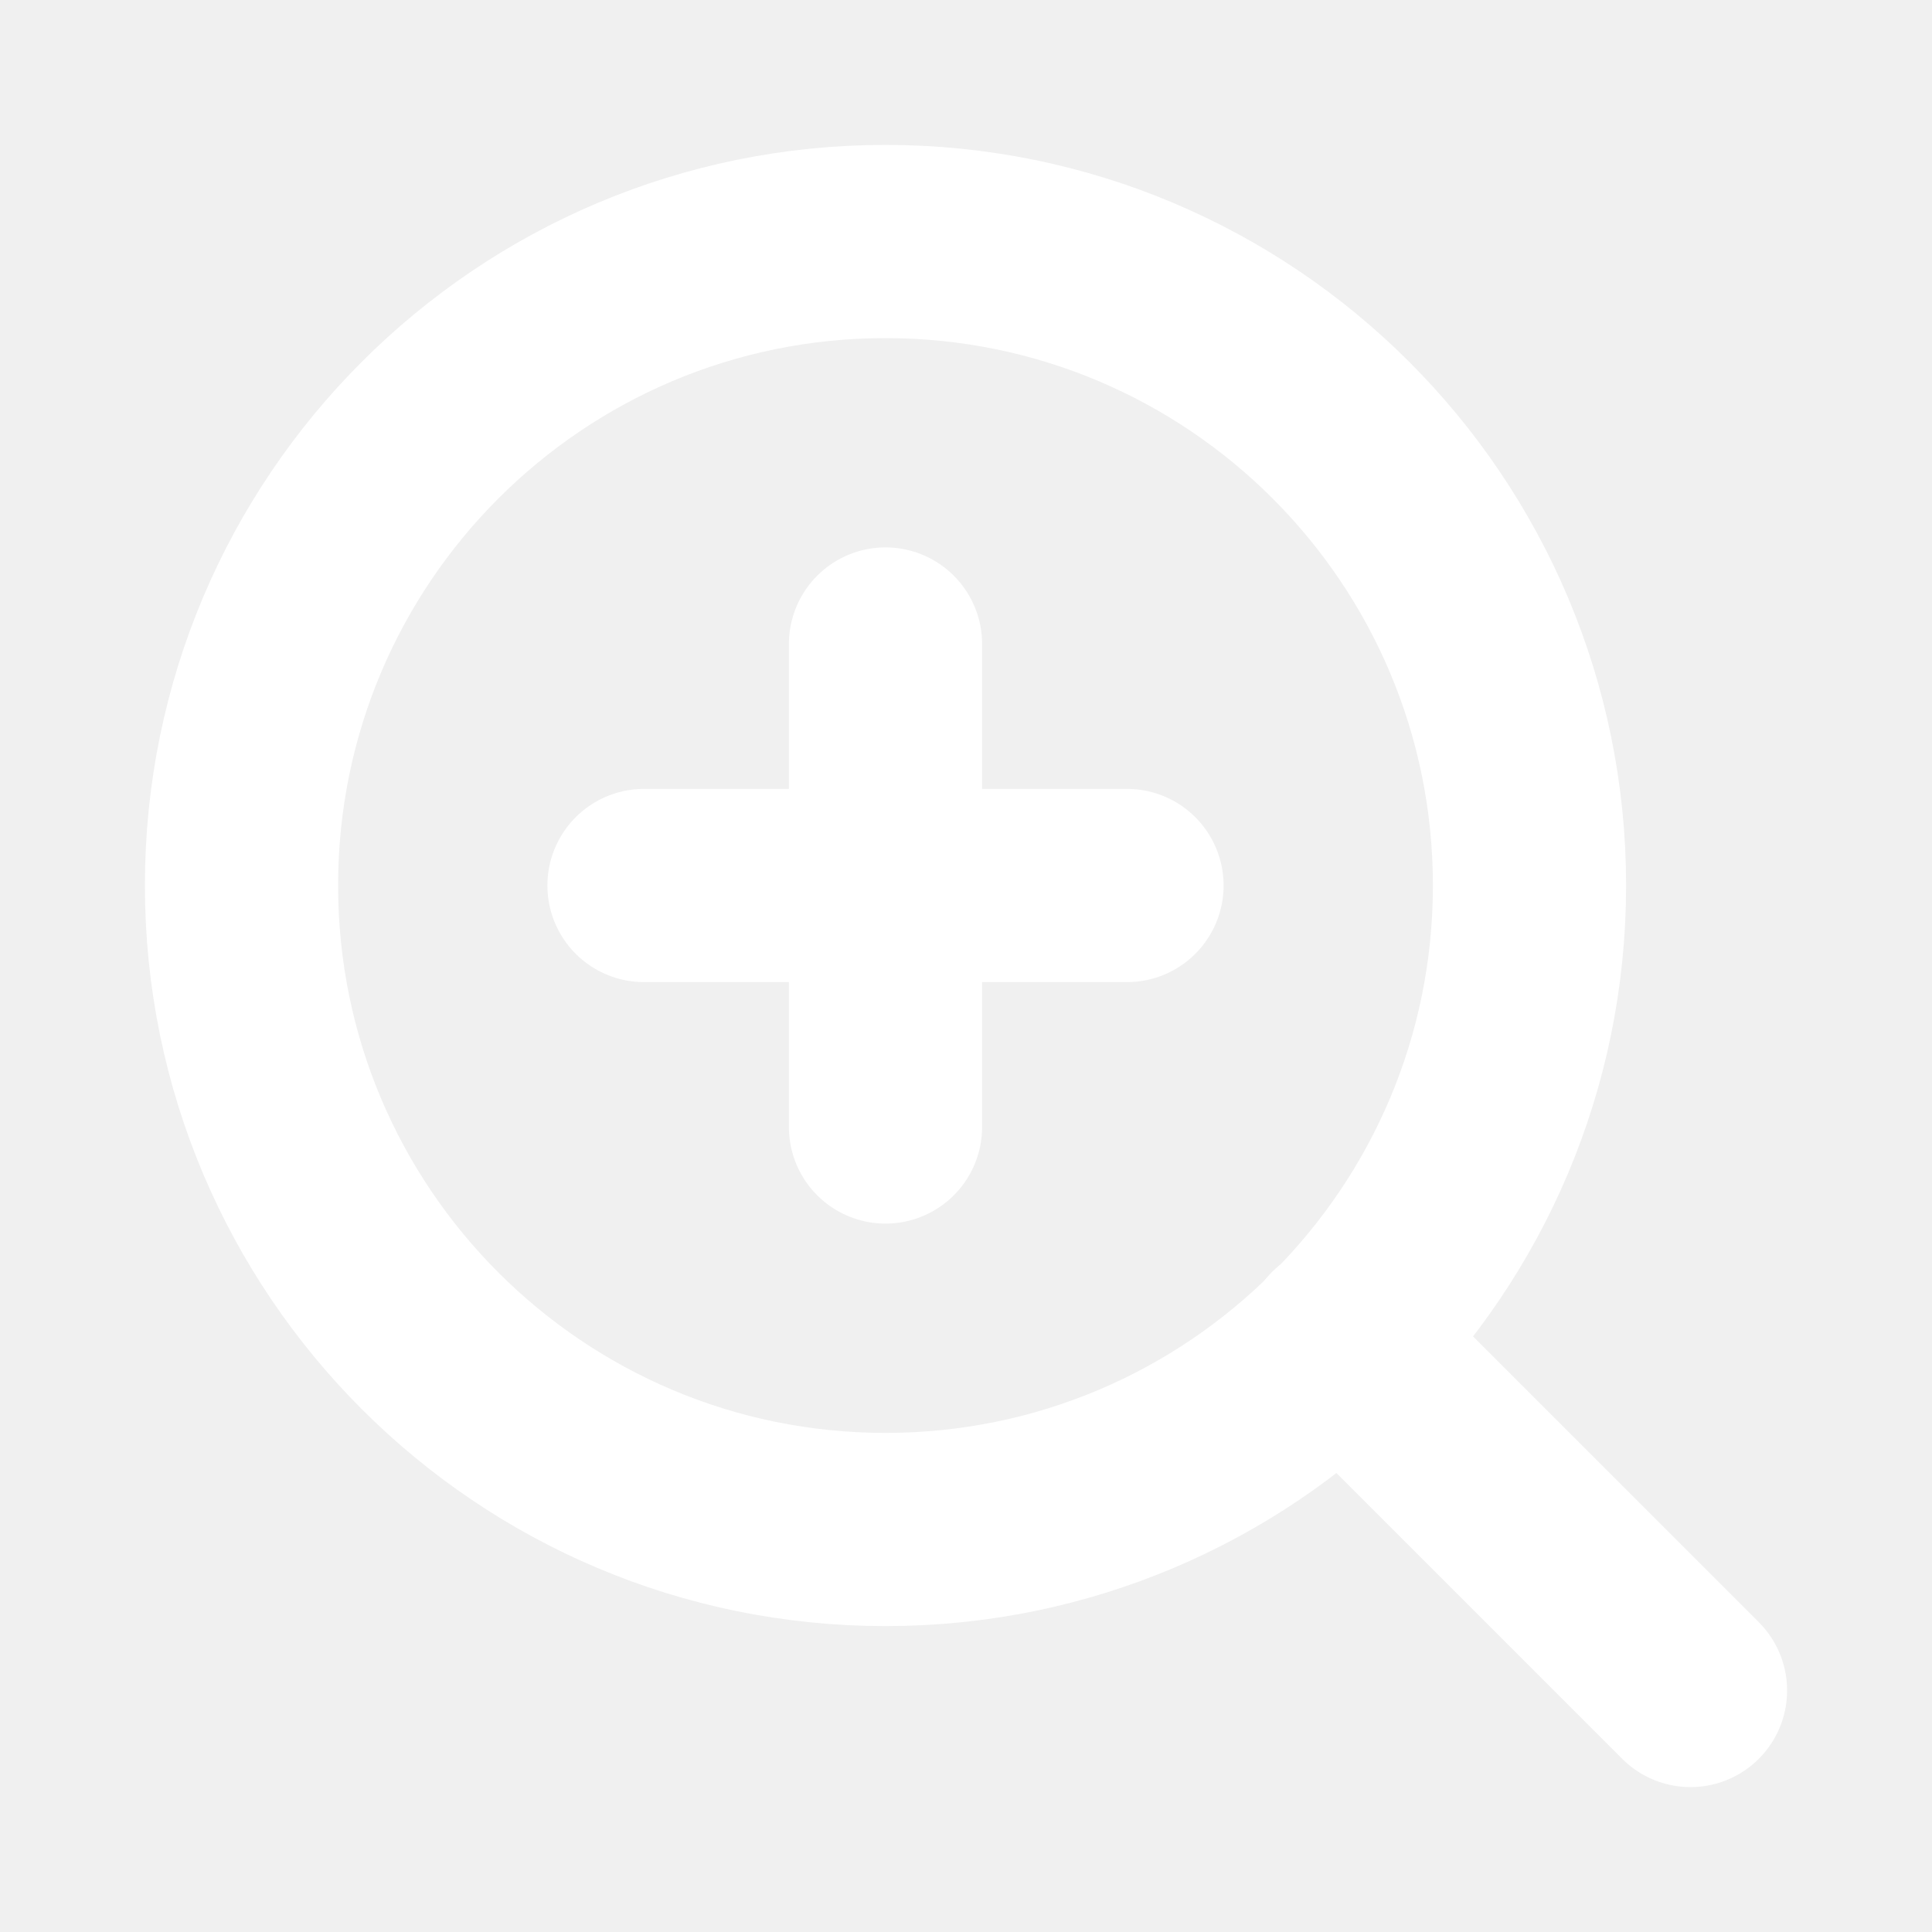
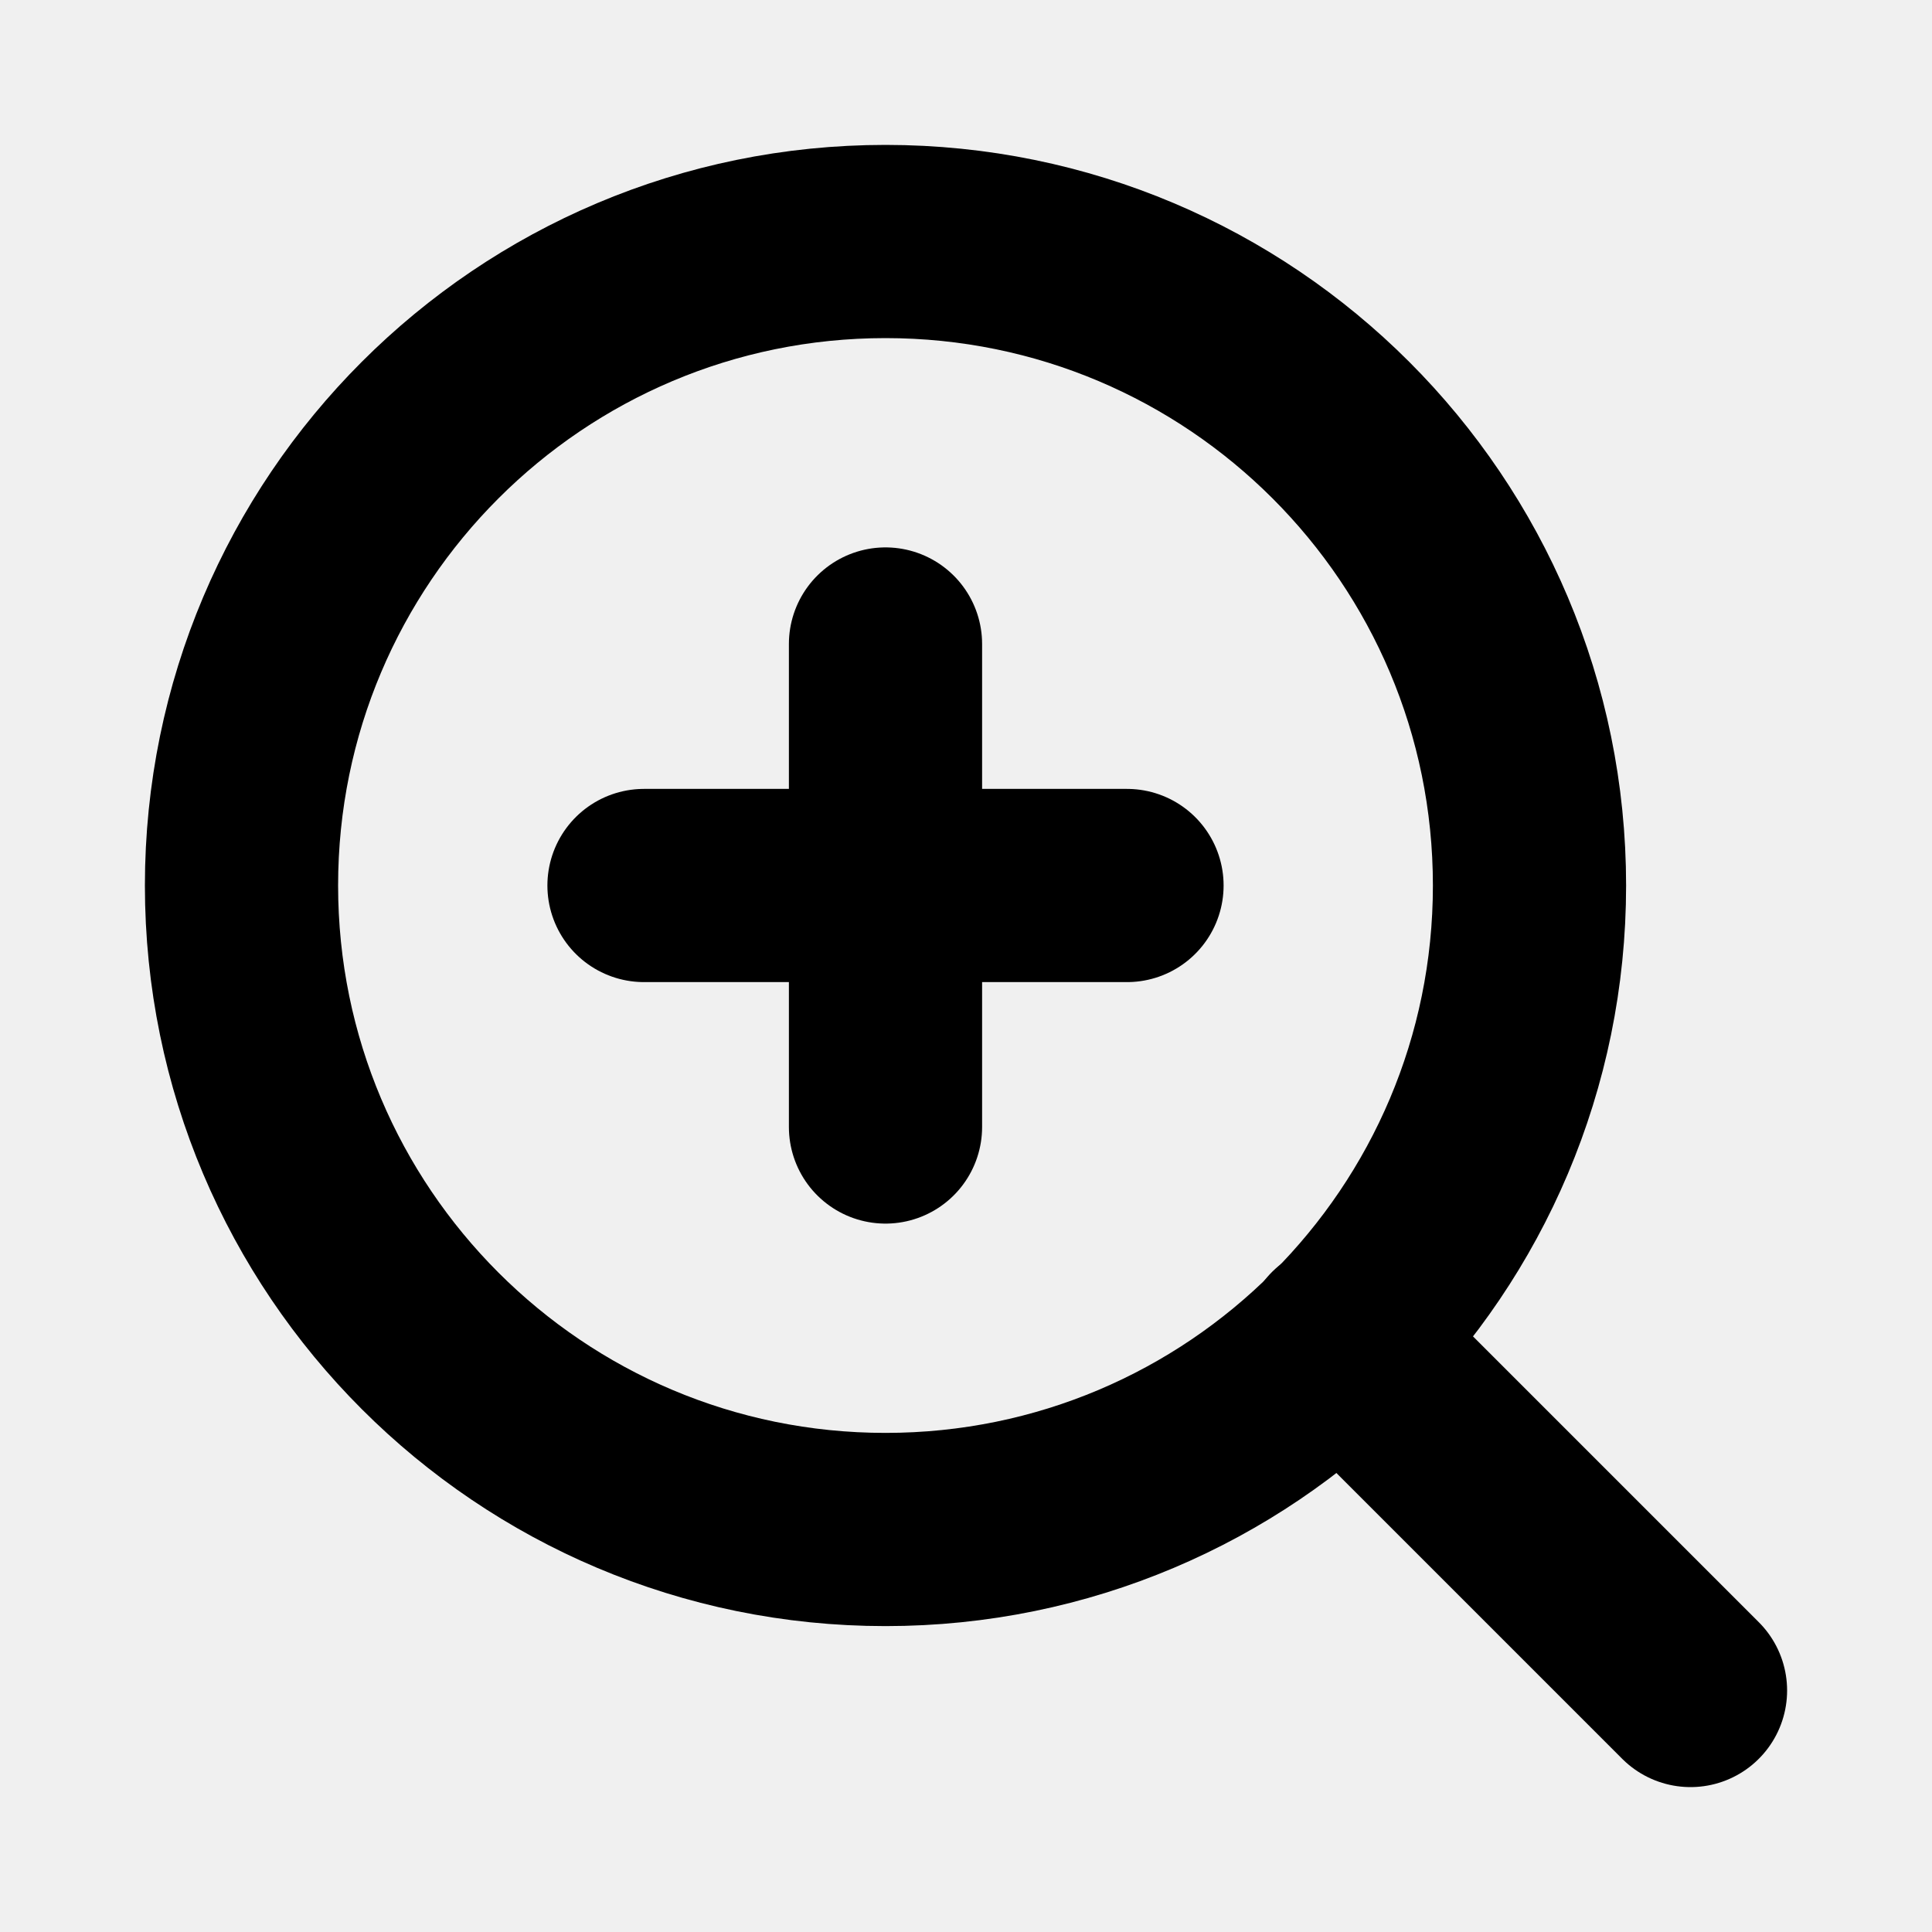
<svg xmlns="http://www.w3.org/2000/svg" width="30" height="30" viewBox="0 0 30 30" fill="none">
-   <path d="M13.75 23.75C19.273 23.75 23.75 19.273 23.75 13.75C23.75 8.227 19.273 3.75 13.75 3.75C8.227 3.75 3.75 8.227 3.75 13.75C3.75 19.273 8.227 23.75 13.75 23.75Z" stroke="white" stroke-width="3" stroke-linecap="round" stroke-linejoin="round" />
-   <path d="M26.25 26.25L20.812 20.812" stroke="white" stroke-width="3" stroke-linecap="round" stroke-linejoin="round" />
-   <path d="M13.75 10V17.5" stroke="white" stroke-width="3" stroke-linecap="round" stroke-linejoin="round" />
-   <path d="M10 13.75H17.5" stroke="white" stroke-width="3" stroke-linecap="round" stroke-linejoin="round" />
+   <path d="M13.75 23.75C19.273 23.75 23.75 19.273 23.75 13.75C23.75 8.227 19.273 3.75 13.75 3.75C8.227 3.75 3.75 8.227 3.75 13.75C3.75 19.273 8.227 23.75 13.75 23.75Z" stroke="currentColor" stroke-width="3" stroke-linecap="round" stroke-linejoin="round" />
+   <path d="M26.25 26.25L20.812 20.812" stroke="currentColor" stroke-width="3" stroke-linecap="round" stroke-linejoin="round" />
+   <path d="M13.75 10V17.5" stroke="currentColor" stroke-width="3" stroke-linecap="round" stroke-linejoin="round" />
+   <path d="M10 13.75H17.5" stroke="currentColor" stroke-width="3" stroke-linecap="round" stroke-linejoin="round" />
</svg>
